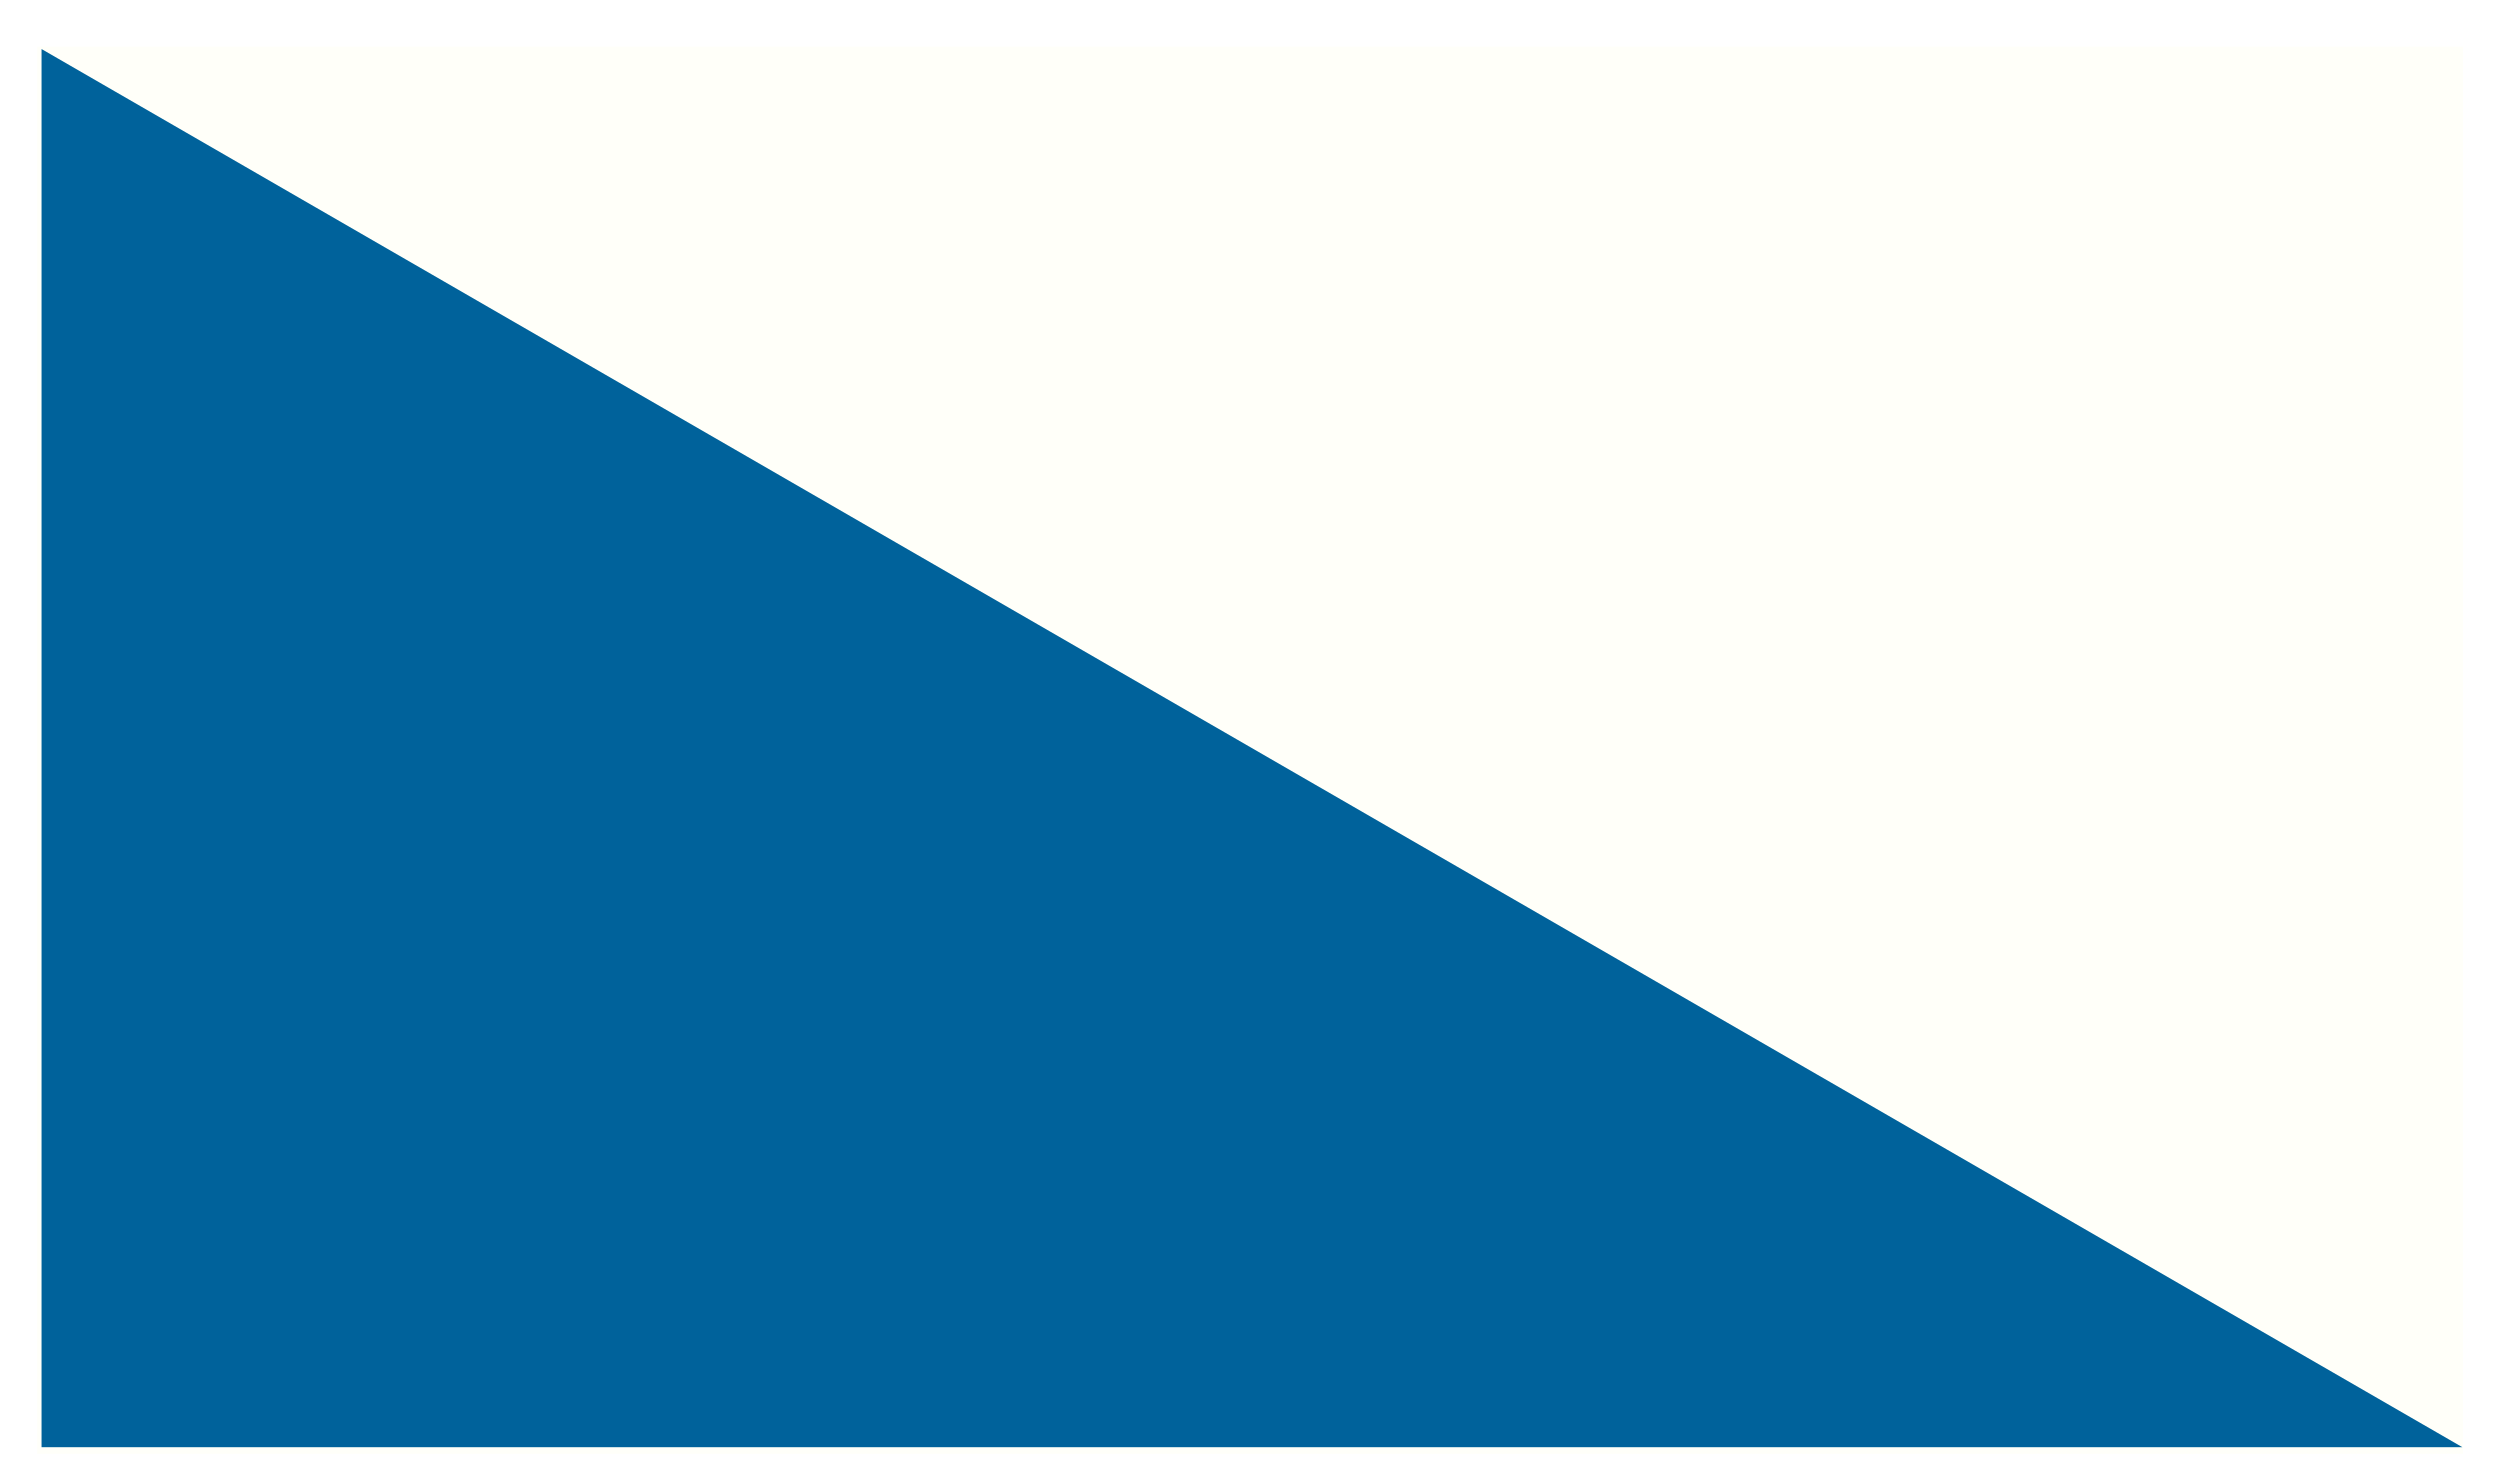
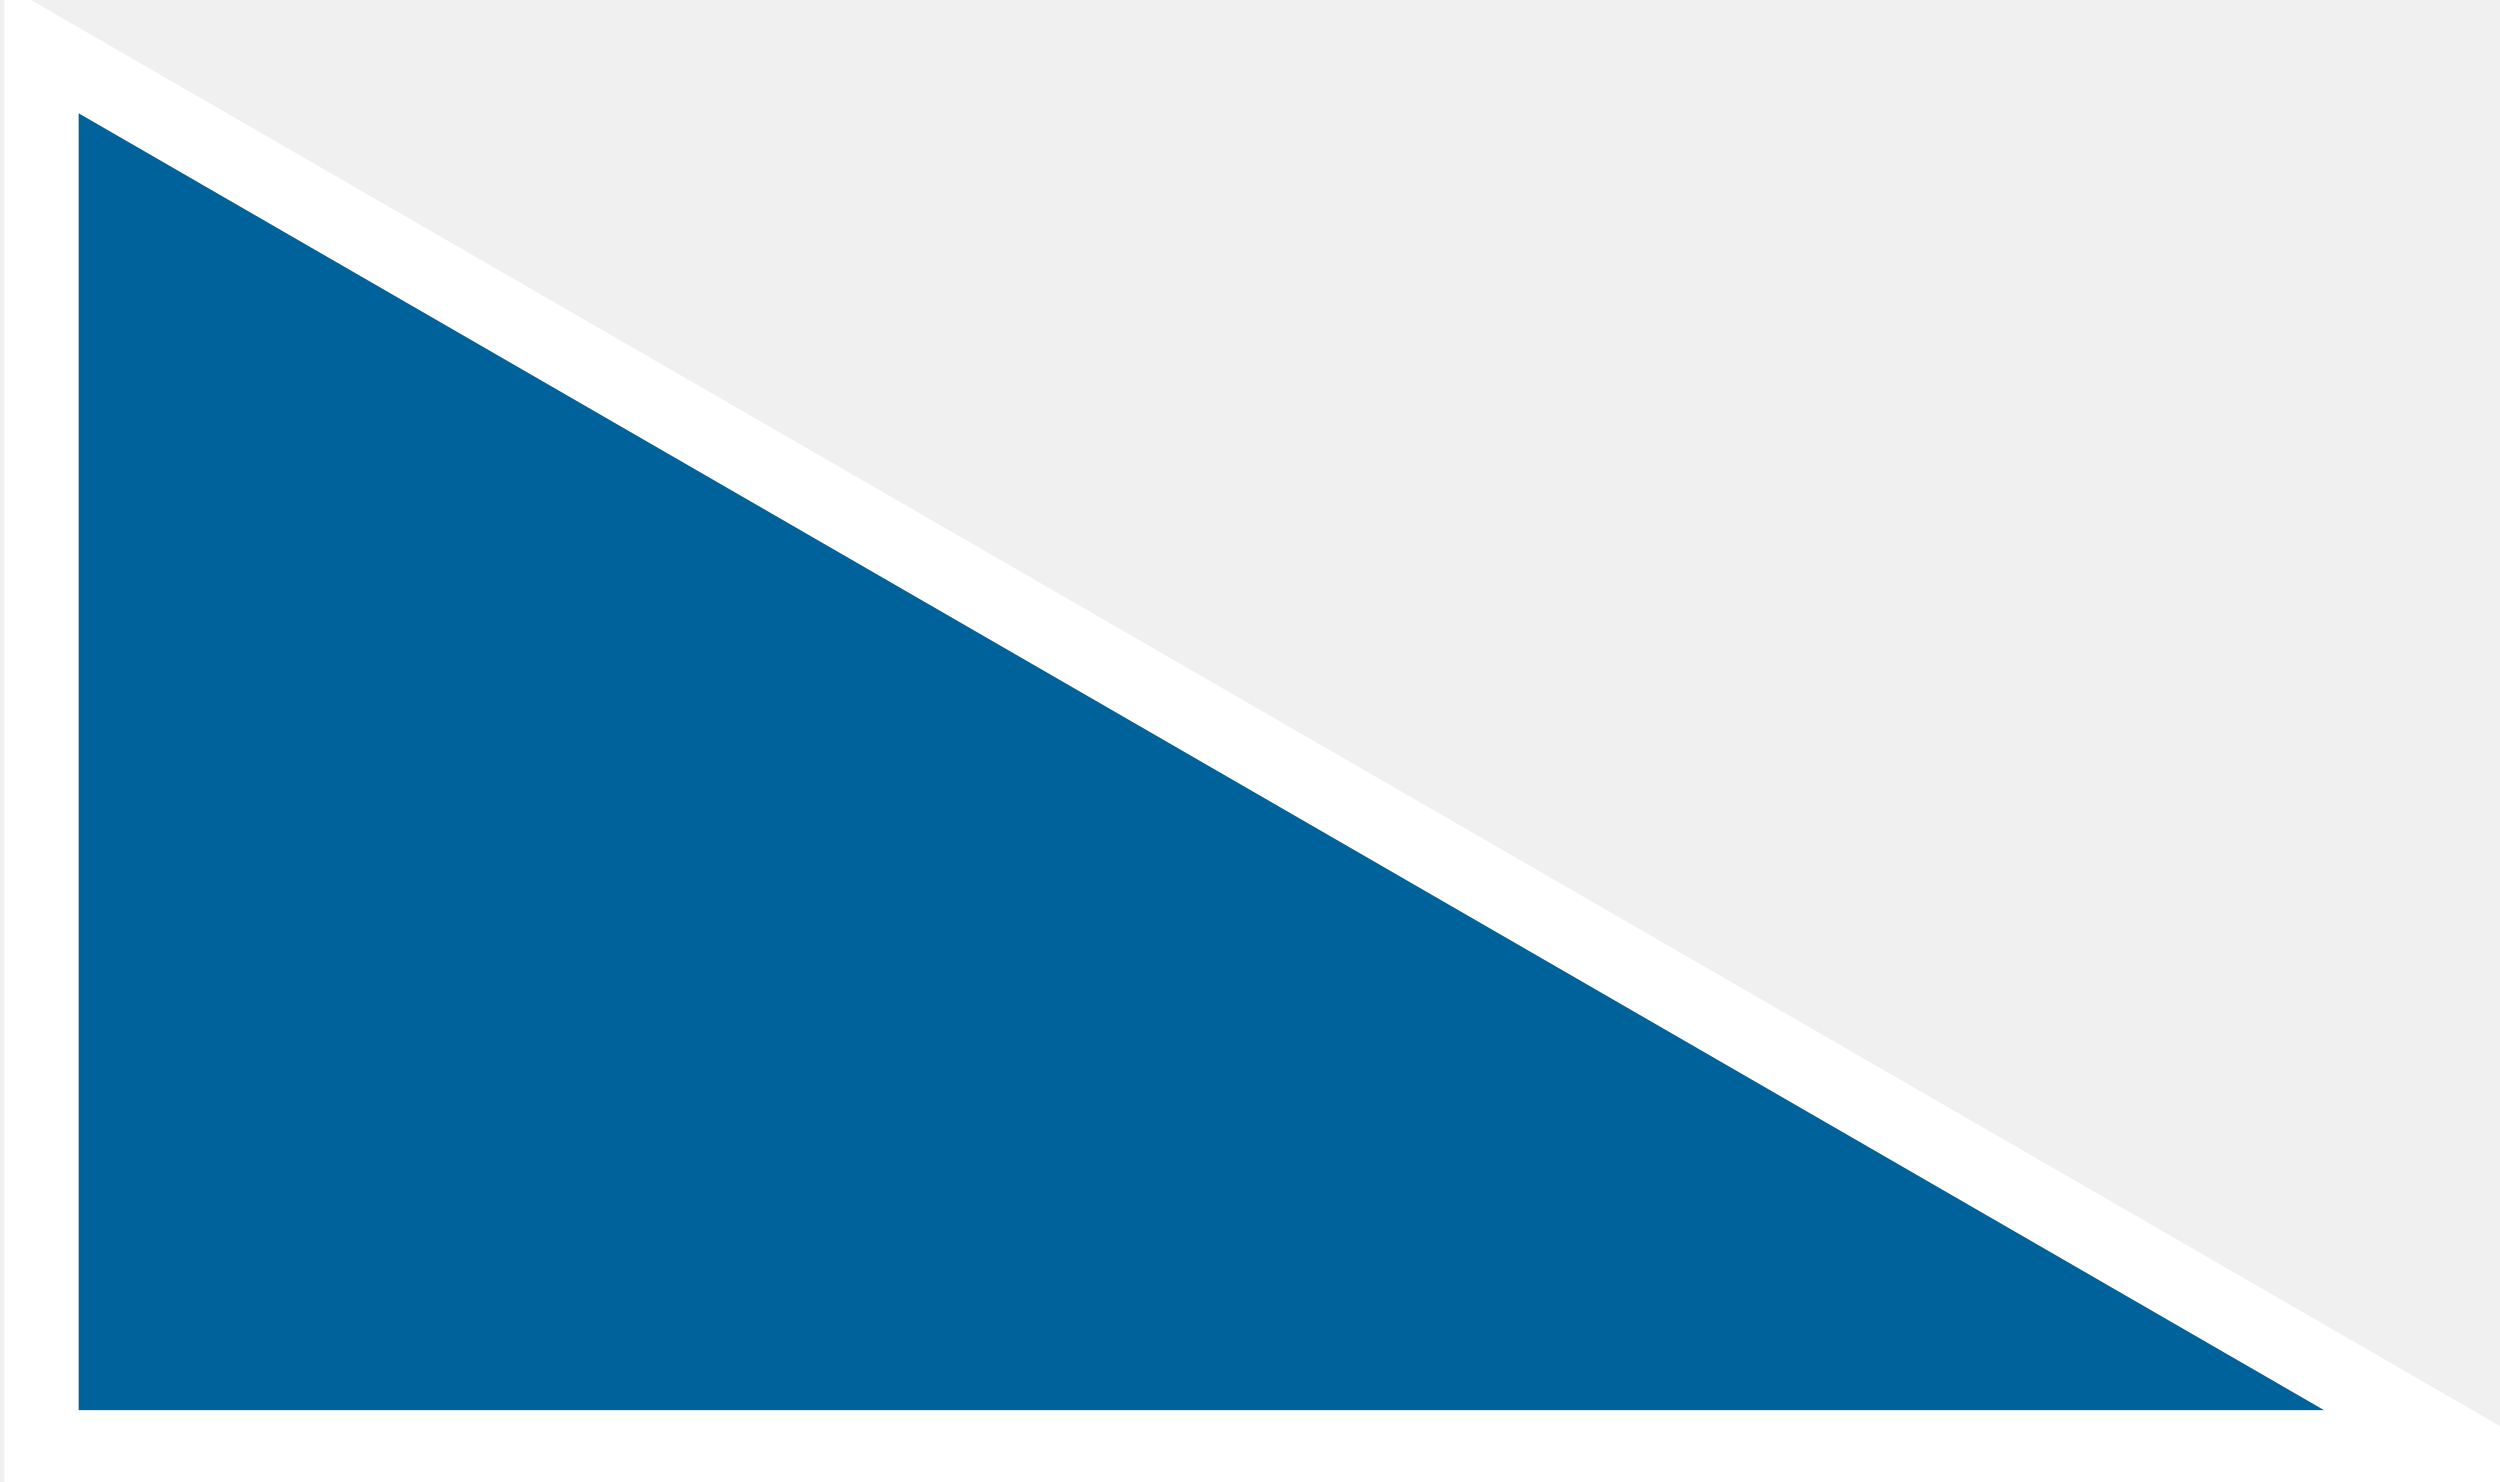
<svg xmlns="http://www.w3.org/2000/svg" width="13.482mm" height="7.989mm" viewBox="0 0 13.482 7.989" version="1.1" id="svg836">
  <defs id="defs830" />
  <g id="layer1" transform="translate(-48.94792,-214.9275)">
-     <rect style="fill:#fffff9;fill-opacity:1;stroke:#ffffff;stroke-width:0.4;stroke-miterlimit:4;stroke-dasharray:none;stroke-opacity:1" id="svg_5" height="7.989" width="13.482" y="214.979" x="48.948" stroke-linecap="null" stroke-linejoin="null" />
-     <path style="fill:#00629B;fill-opacity:1;stroke:none;stroke-width:0.268px;stroke-linecap:butt;stroke-linejoin:miter;stroke-opacity:1" d="m 49.172,215.192 13.055,7.54 H 49.172 Z" id="path818" />
+     <rect style="fill:none;fill-opacity:1;stroke:none;stroke-width:0.1;stroke-miterlimit:4;stroke-dasharray:none;stroke-opacity:1" id="svg_5" height="7.989" width="13.482" y="214.979" x="48.948" stroke-linecap="null" stroke-linejoin="null" />
+     <path style="fill:#00629b;fill-opacity:1;stroke:#ffffff;stroke-width:0.4;stroke-linecap:butt;stroke-linejoin:miter;stroke-opacity:1;stroke-miterlimit:4;stroke-dasharray:none" d="m 49.172,215.192 13.055,7.54 H 49.172 Z" id="path818" />
  </g>
</svg>
